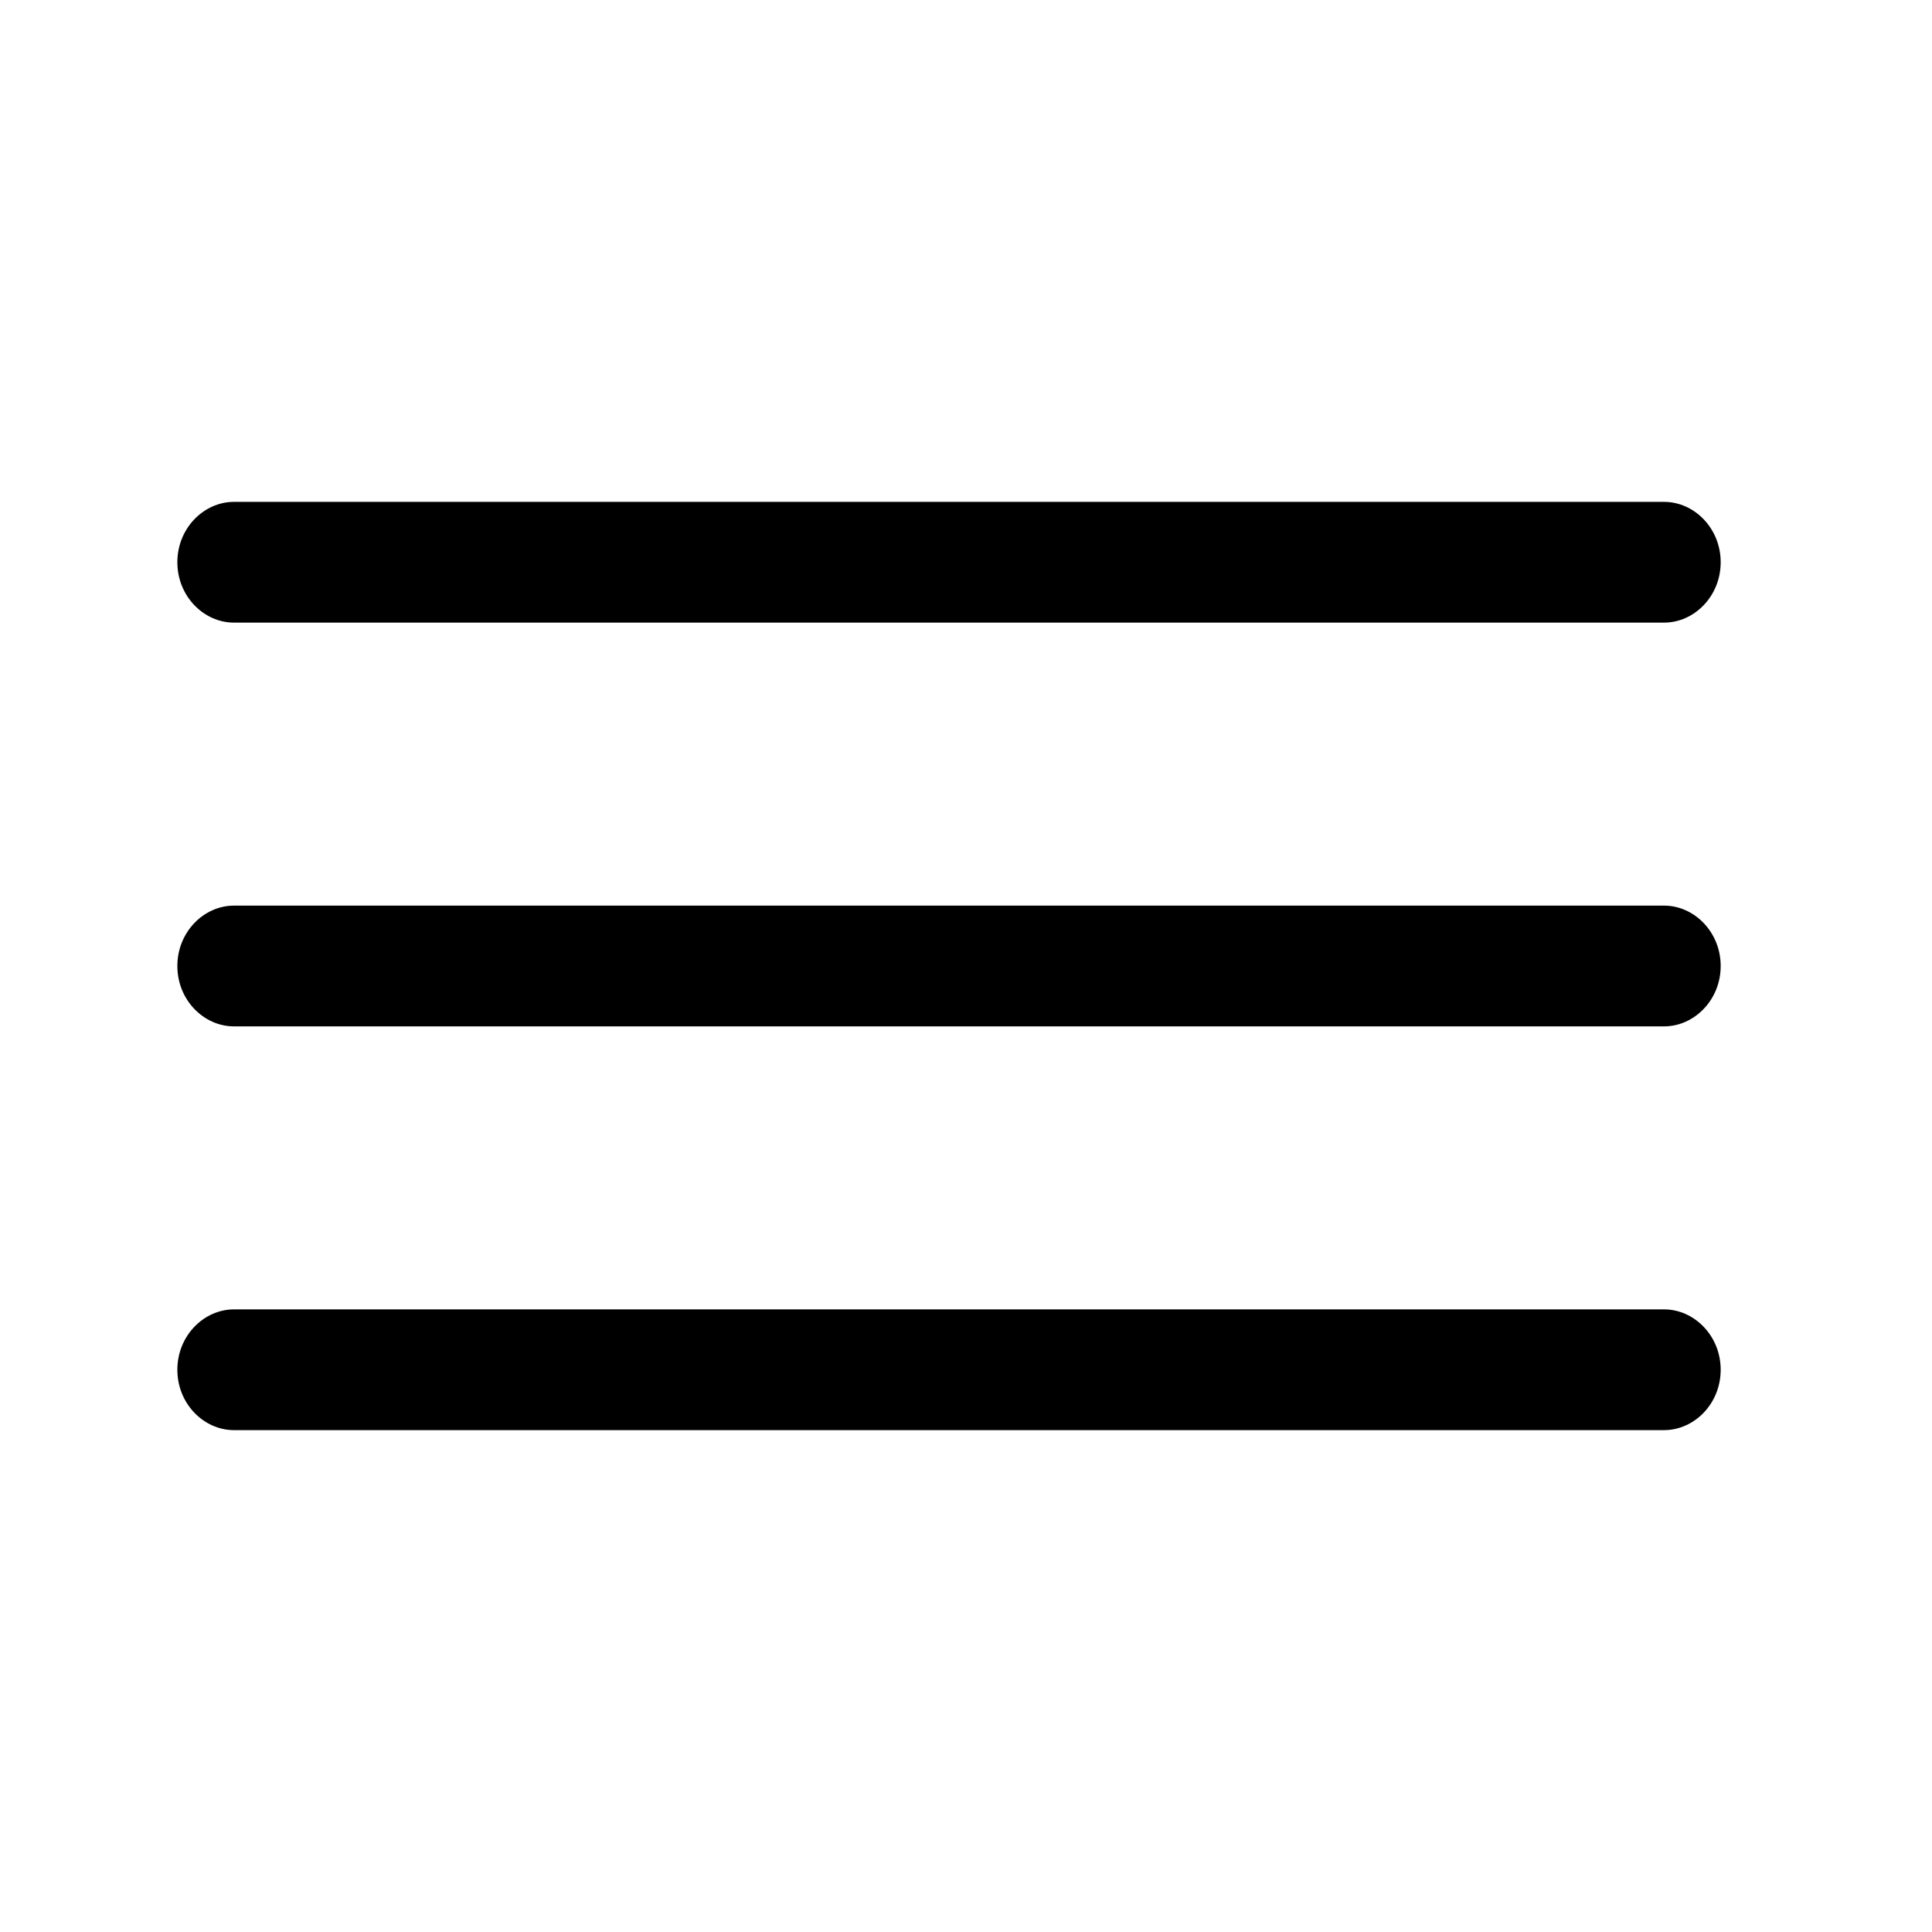
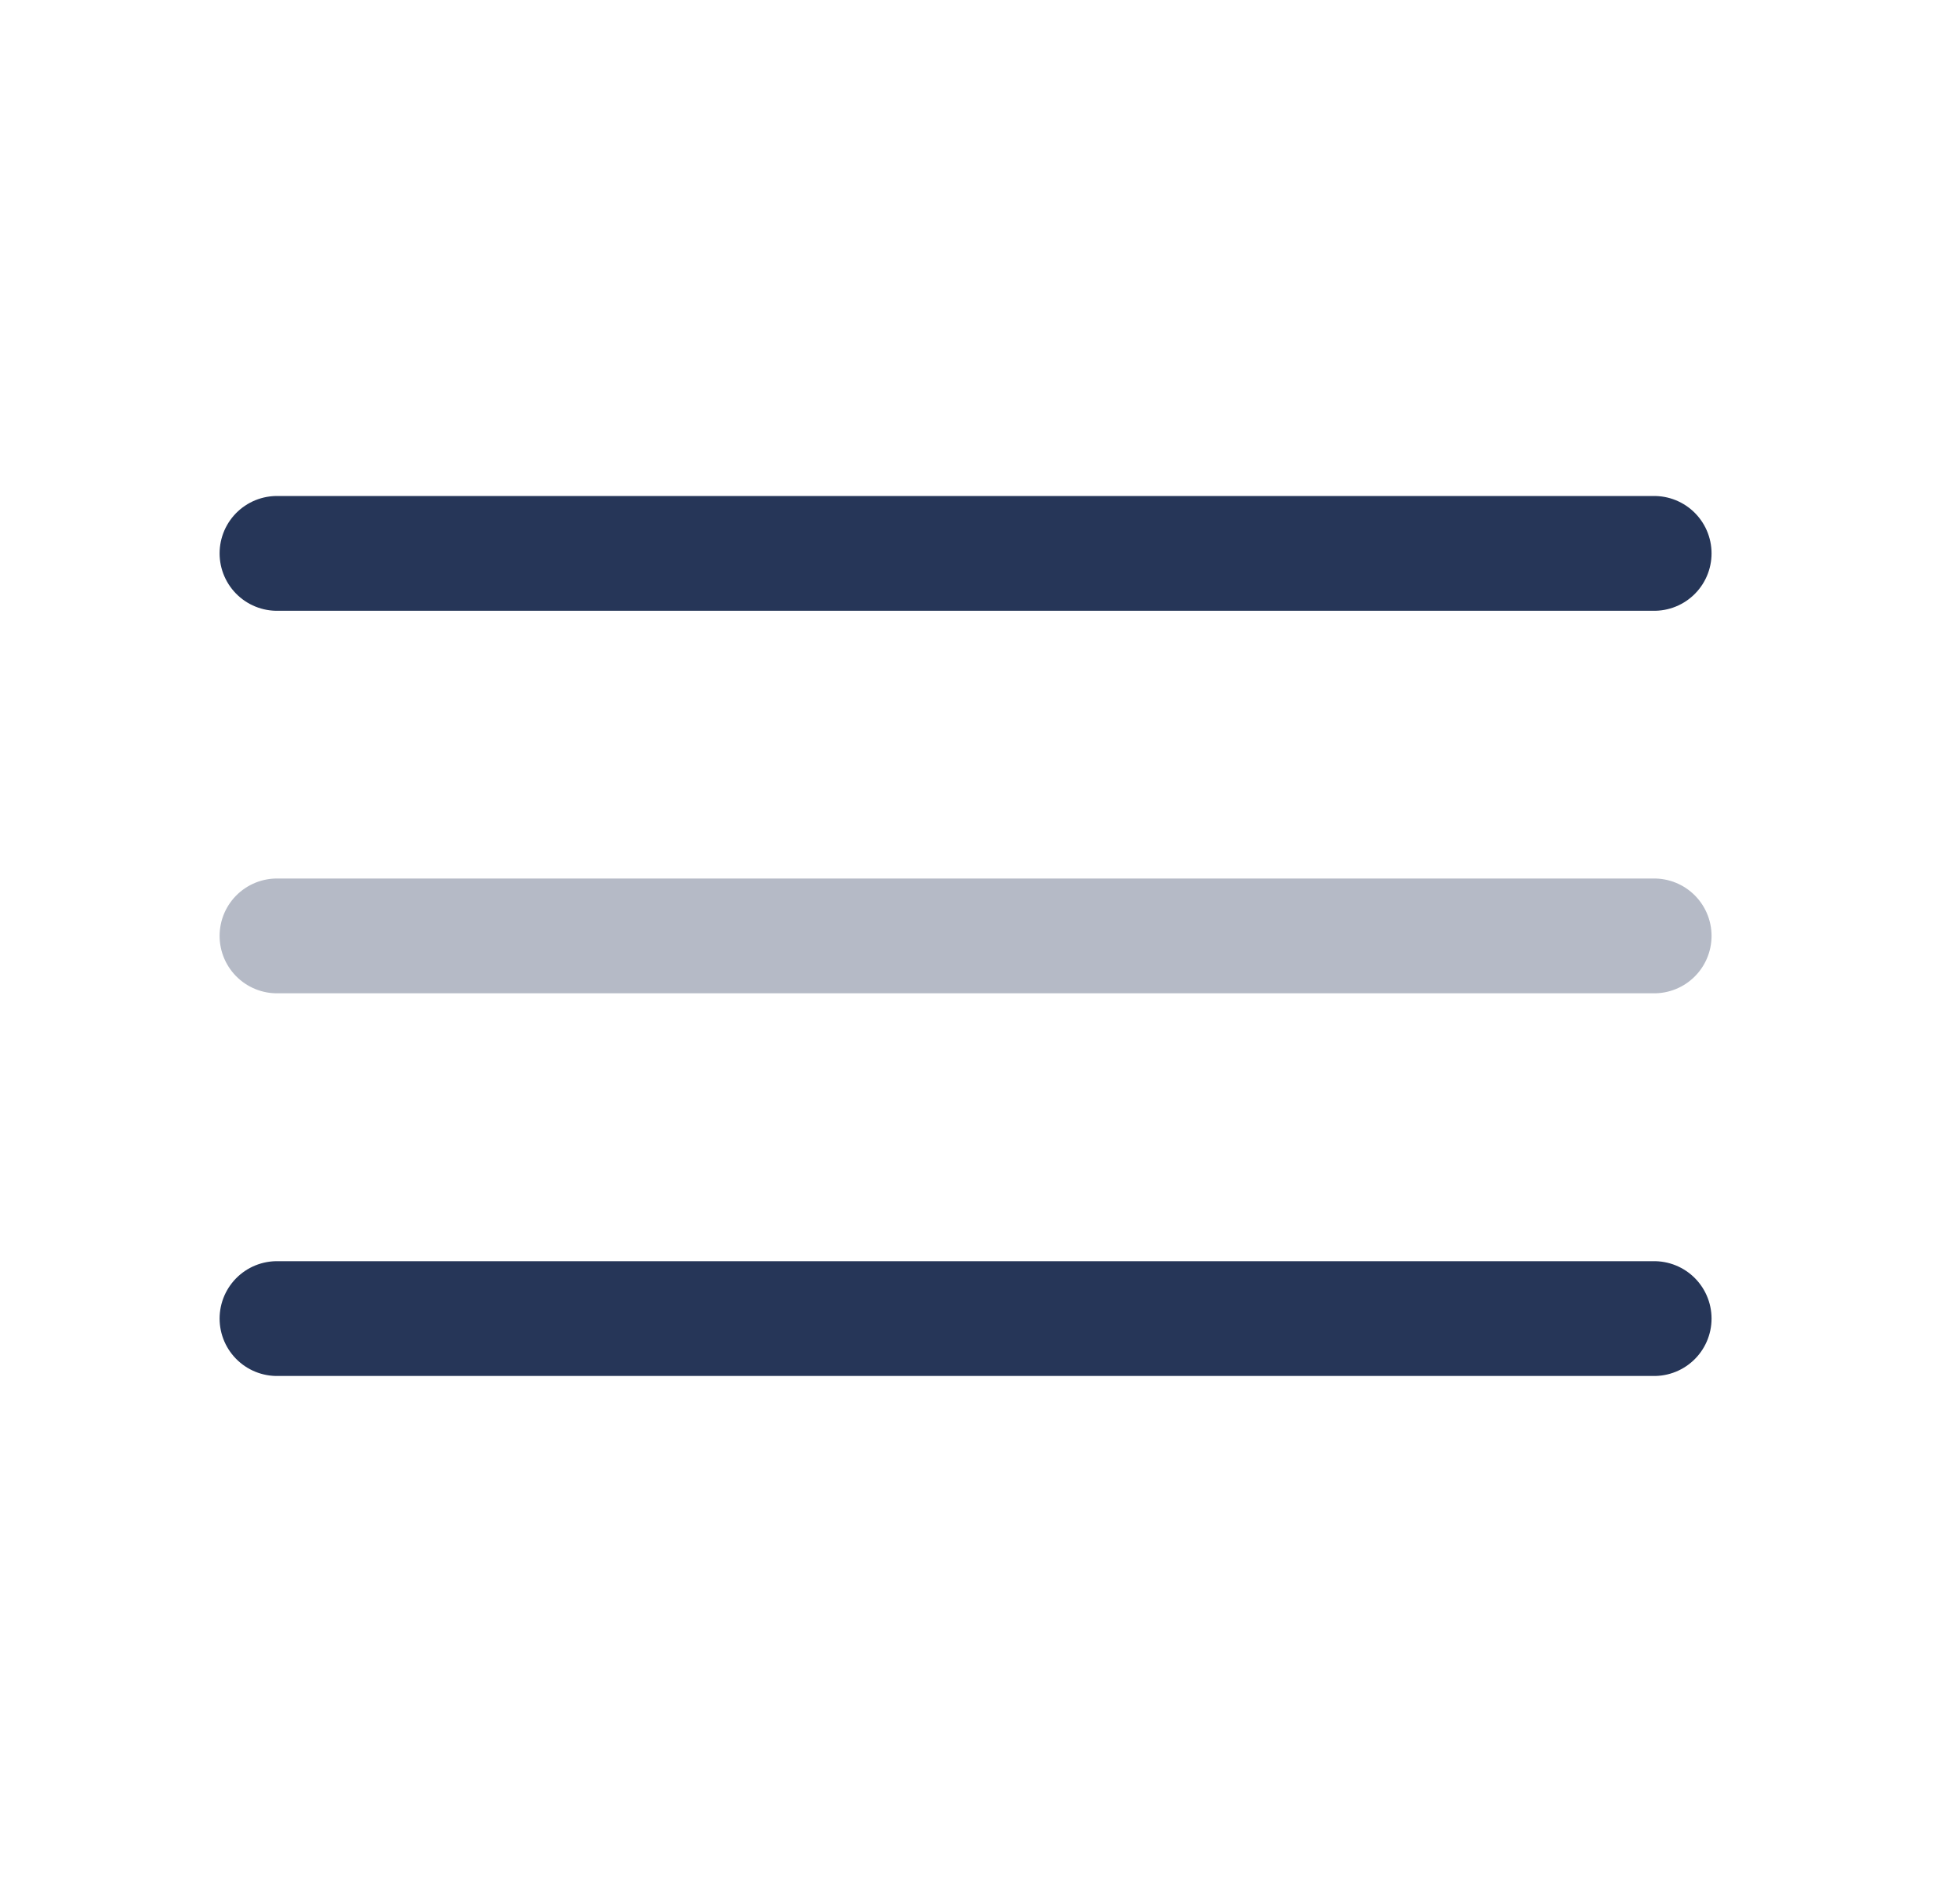
- <svg xmlns="http://www.w3.org/2000/svg" viewBox="0 0 512 512">
-   <path d="m441 165l-379 0c-8 0-15-7-15-16 0-9 7-16 15-16l379 0c8 0 15 7 15 16 0 9-7 16-15 16z m0 107l-379 0c-8 0-15-7-15-16 0-9 7-16 15-16l379 0c8 0 15 7 15 16 0 9-7 16-15 16z m0 107l-379 0c-8 0-15-7-15-16 0-9 7-16 15-16l379 0c8 0 15 7 15 16 0 9-7 16-15 16z" />
+ <svg xmlns="http://www.w3.org/2000/svg" width="25" height="24" viewBox="0 0 25 24" fill="none">
+   <path d="M3.533 7.057H21.099" stroke="#263658" stroke-width="1.464" stroke-linecap="round" />
+   <path opacity="0.34" d="M3.533 11.935H21.099" stroke="#263658" stroke-width="1.464" stroke-linecap="round" />
+   <path d="M3.533 16.815H21.099" stroke="#263658" stroke-width="1.464" stroke-linecap="round" />
</svg>
